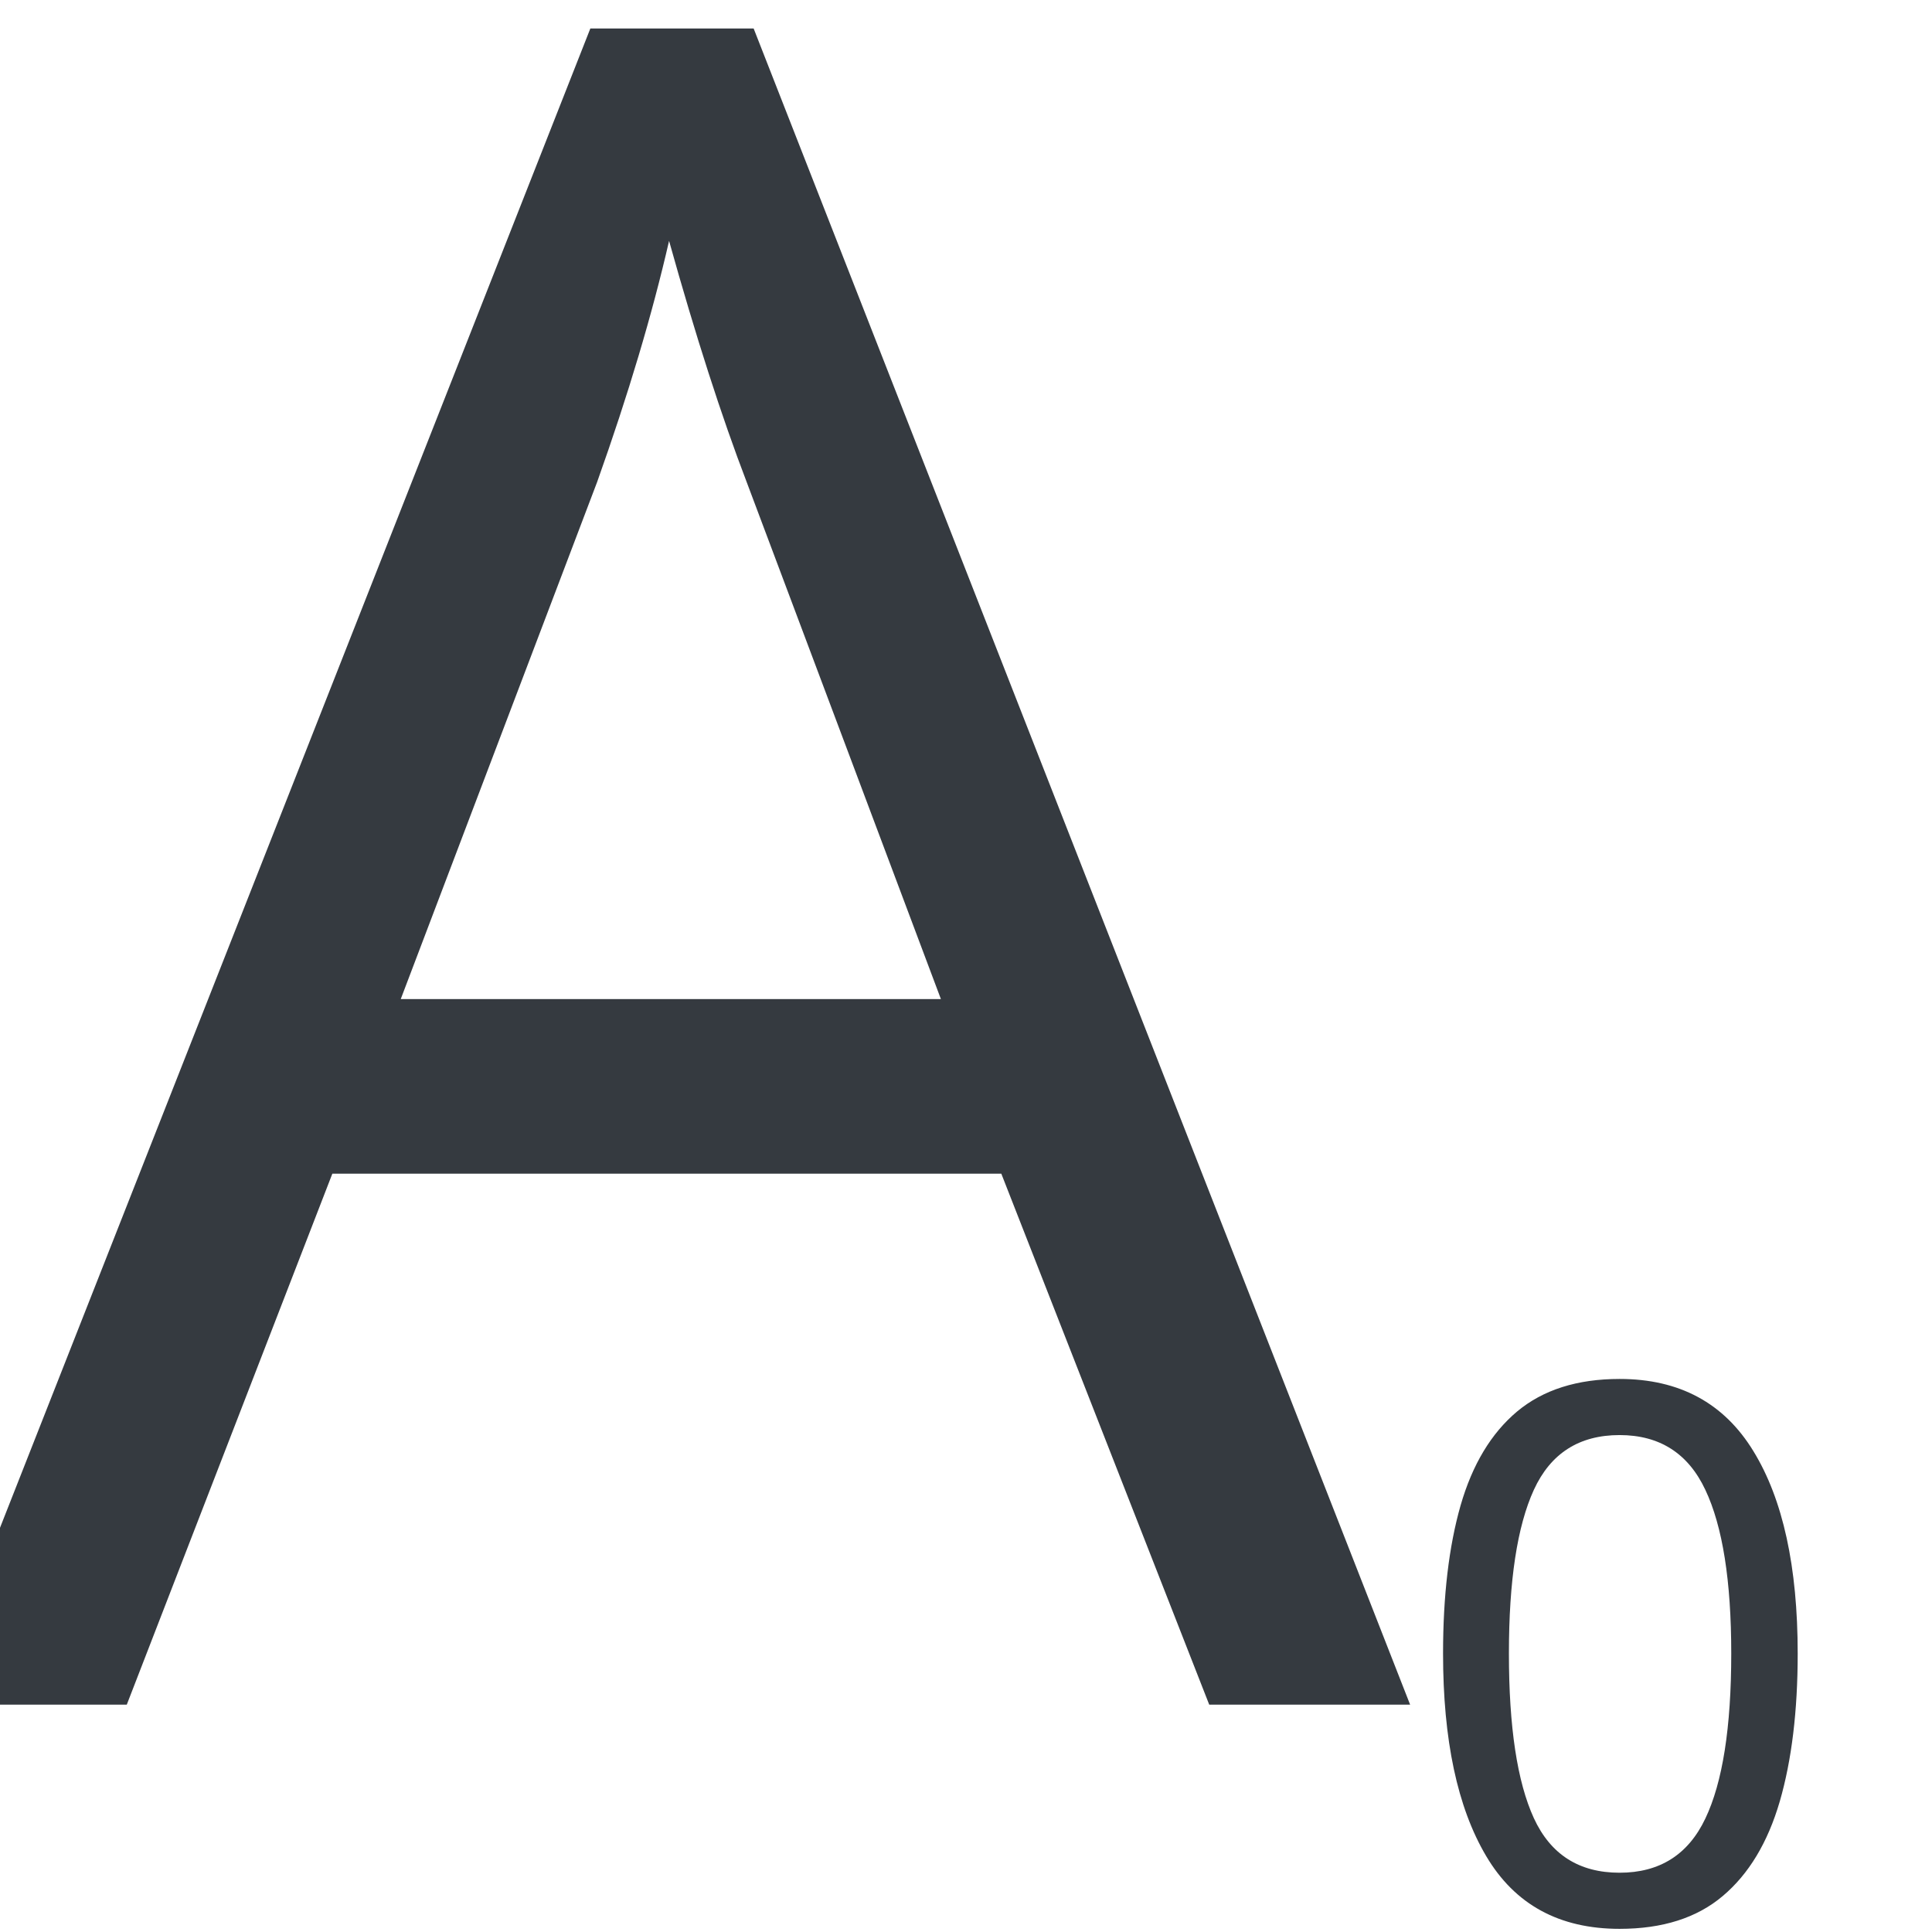
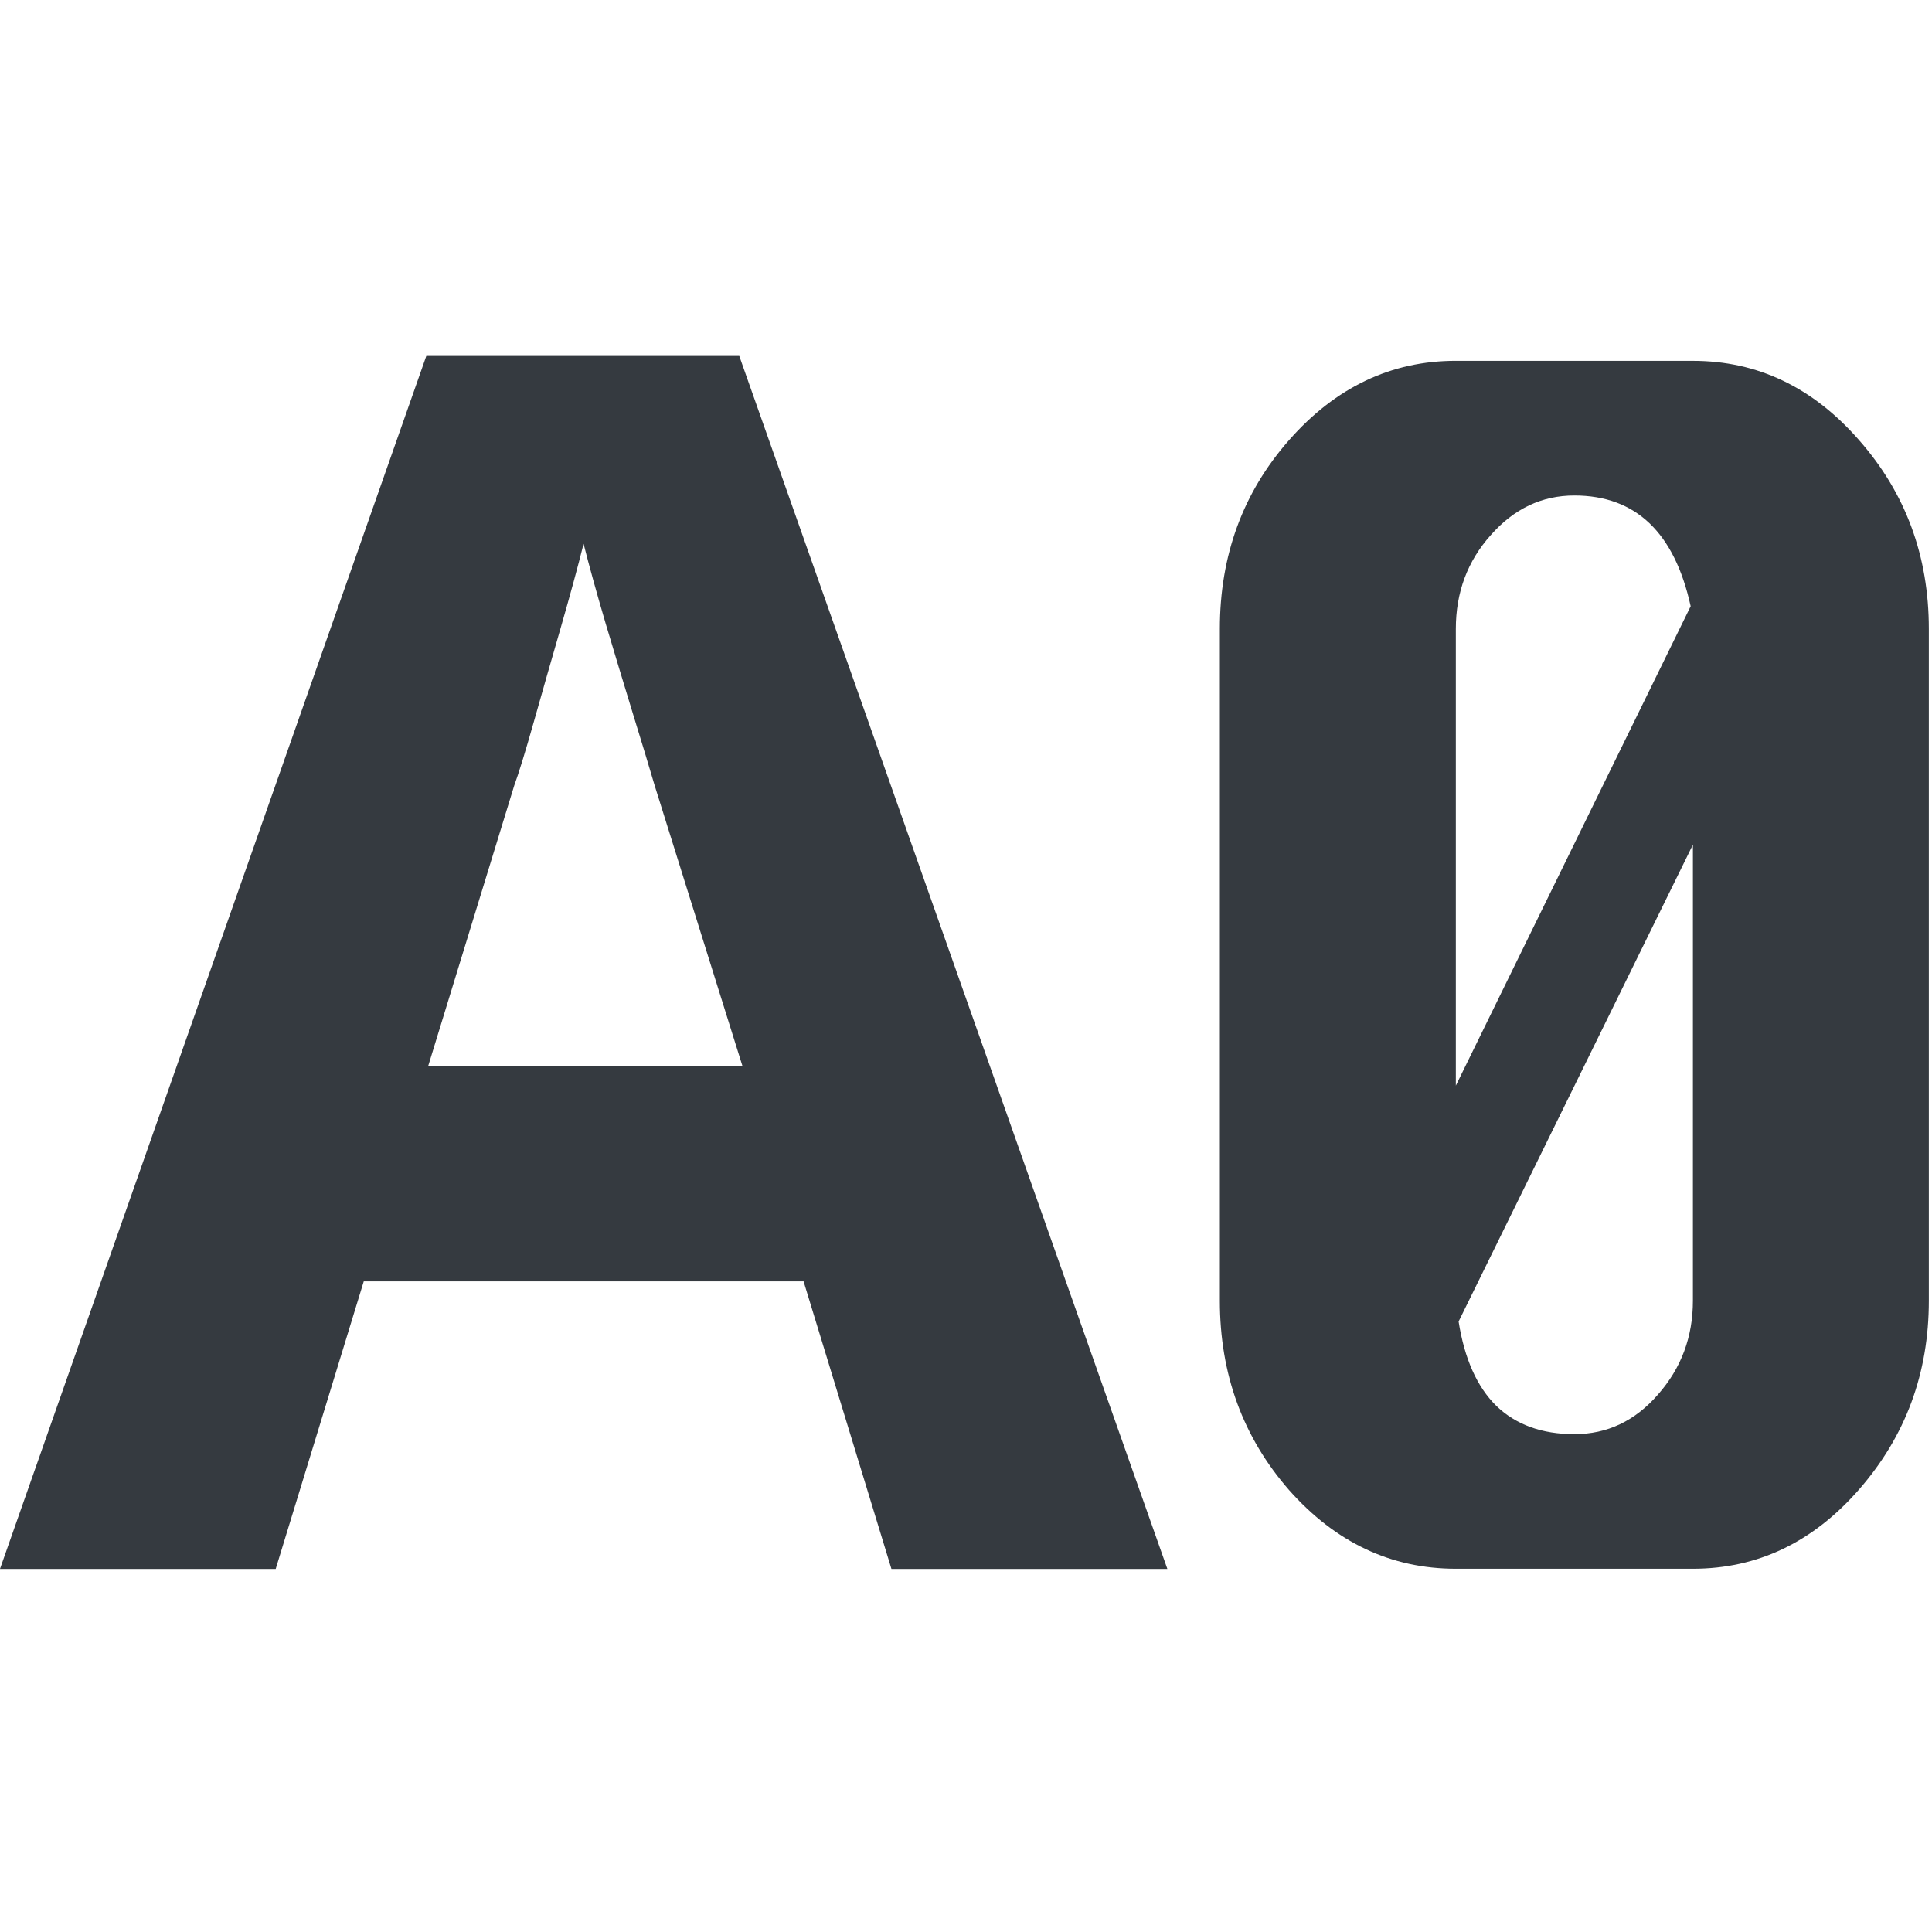
- <svg xmlns="http://www.w3.org/2000/svg" version="1.1" id="svg2" viewBox="0 0 16 16" height="16" width="16">
-   <defs id="defs4" />
-   <g style="display:none" id="layer2" transform="translate(0,-161.1653)">
-     <rect y="-6.9250491e-05" x="0" height="177.165" width="177.165" id="rect4140" style="opacity:0.573;fill:#353a40;fill-opacity:1;stroke:#353a40;stroke-width:1;stroke-miterlimit:4;stroke-dasharray:none;stroke-opacity:1" />
+ <svg xmlns="http://www.w3.org/2000/svg" width="16" height="16" version="1.1" viewBox="0 0 16 16">
+   <g transform="translate(0 -161.17)" display="none">
+     <rect y="-6.925e-5" width="177.17" height="177.17" fill="#353a40" opacity=".573" stroke="#353a40" />
  </g>
-   <g style="display:inline" transform="matrix(0.1032796,0,0,0.1032796,-1.559483,-91.53874)" id="layer1">
-     <g transform="translate(-14.98086,-9.115504)" id="g4152">
-       <text xml:space="preserve" style="font-style:normal;font-variant:normal;font-weight:normal;font-stretch:normal;font-size:40px;line-height:125%;font-family:opensans;-inkscape-font-specification:opensans;letter-spacing:0px;word-spacing:0px;fill:#353a40;fill-opacity:1;stroke:none;stroke-width:1px;stroke-linecap:butt;stroke-linejoin:miter;stroke-opacity:1" x="24.496" y="1032.123" id="text4136">
-         <tspan id="tspan4138" x="24.496" y="1032.123" style="font-size:187.5px;fill:#353a40;fill-opacity:1">A</tspan>
+   <g transform="matrix(.10328 0 0 .10328 -1.5595 -91.539)">
+     <g transform="translate(-14.981 -9.1155)">
+       <text x="30.08" y="1021.242" fill="#353a40" font-family="opensans" font-size="28.94px" letter-spacing="0px" stroke-width=".724px" word-spacing="0px" style="line-height:0%" xml:space="preserve">
+         <tspan x="30.08" y="1021.242" fill="#353a40" font-family="sans-serif" font-size="135.66px" font-weight="bold" stroke-width=".724px">A</tspan>
      </text>
-       <text xml:space="preserve" style="font-style:normal;font-weight:normal;font-size:40px;line-height:125%;font-family:sans-serif;letter-spacing:0px;word-spacing:0px;fill:#353a40;fill-opacity:1;stroke:none;stroke-width:1px;stroke-linecap:butt;stroke-linejoin:miter;stroke-opacity:1;" x="142.857" y="1049.505" id="text4148">
-         <tspan id="tspan4150" x="142.857" y="1049.505" style="font-size:60px;fill:#353a40;fill-opacity:1;">0</tspan>
-       </text>
+       <rect x="30.08" y="895.44" width="154.92" height="154.92" fill="none" />
+       <g transform="matrix(1.895 0 0 2.1524 -3693.4 426.67)" fill="#353a40" stroke-width="1px">
+         <path d="m2026.5 231.23h10.031q4.102 0 7.031 2.953 2.953 2.953 2.953 7.031v25.031q0 4.055-2.953 7.031-2.93 2.953-7.031 2.953h-10.031q-4.102 0-7.055-2.93-2.93-2.953-2.93-7.055v-25.031q0-4.102 2.93-7.031 2.953-2.953 7.055-2.953zm0.117 35.789q0.375 2.086 1.594 3.141 1.242 1.055 3.305 1.055 2.086 0 3.539-1.477 1.477-1.477 1.477-3.492v-16.992zm9.82-26.648q-1.031-4.125-4.922-4.125-2.062 0-3.539 1.477-1.476 1.453-1.476 3.492v17.016z" fill="#353a40" />
+       </g>
    </g>
  </g>
</svg>
